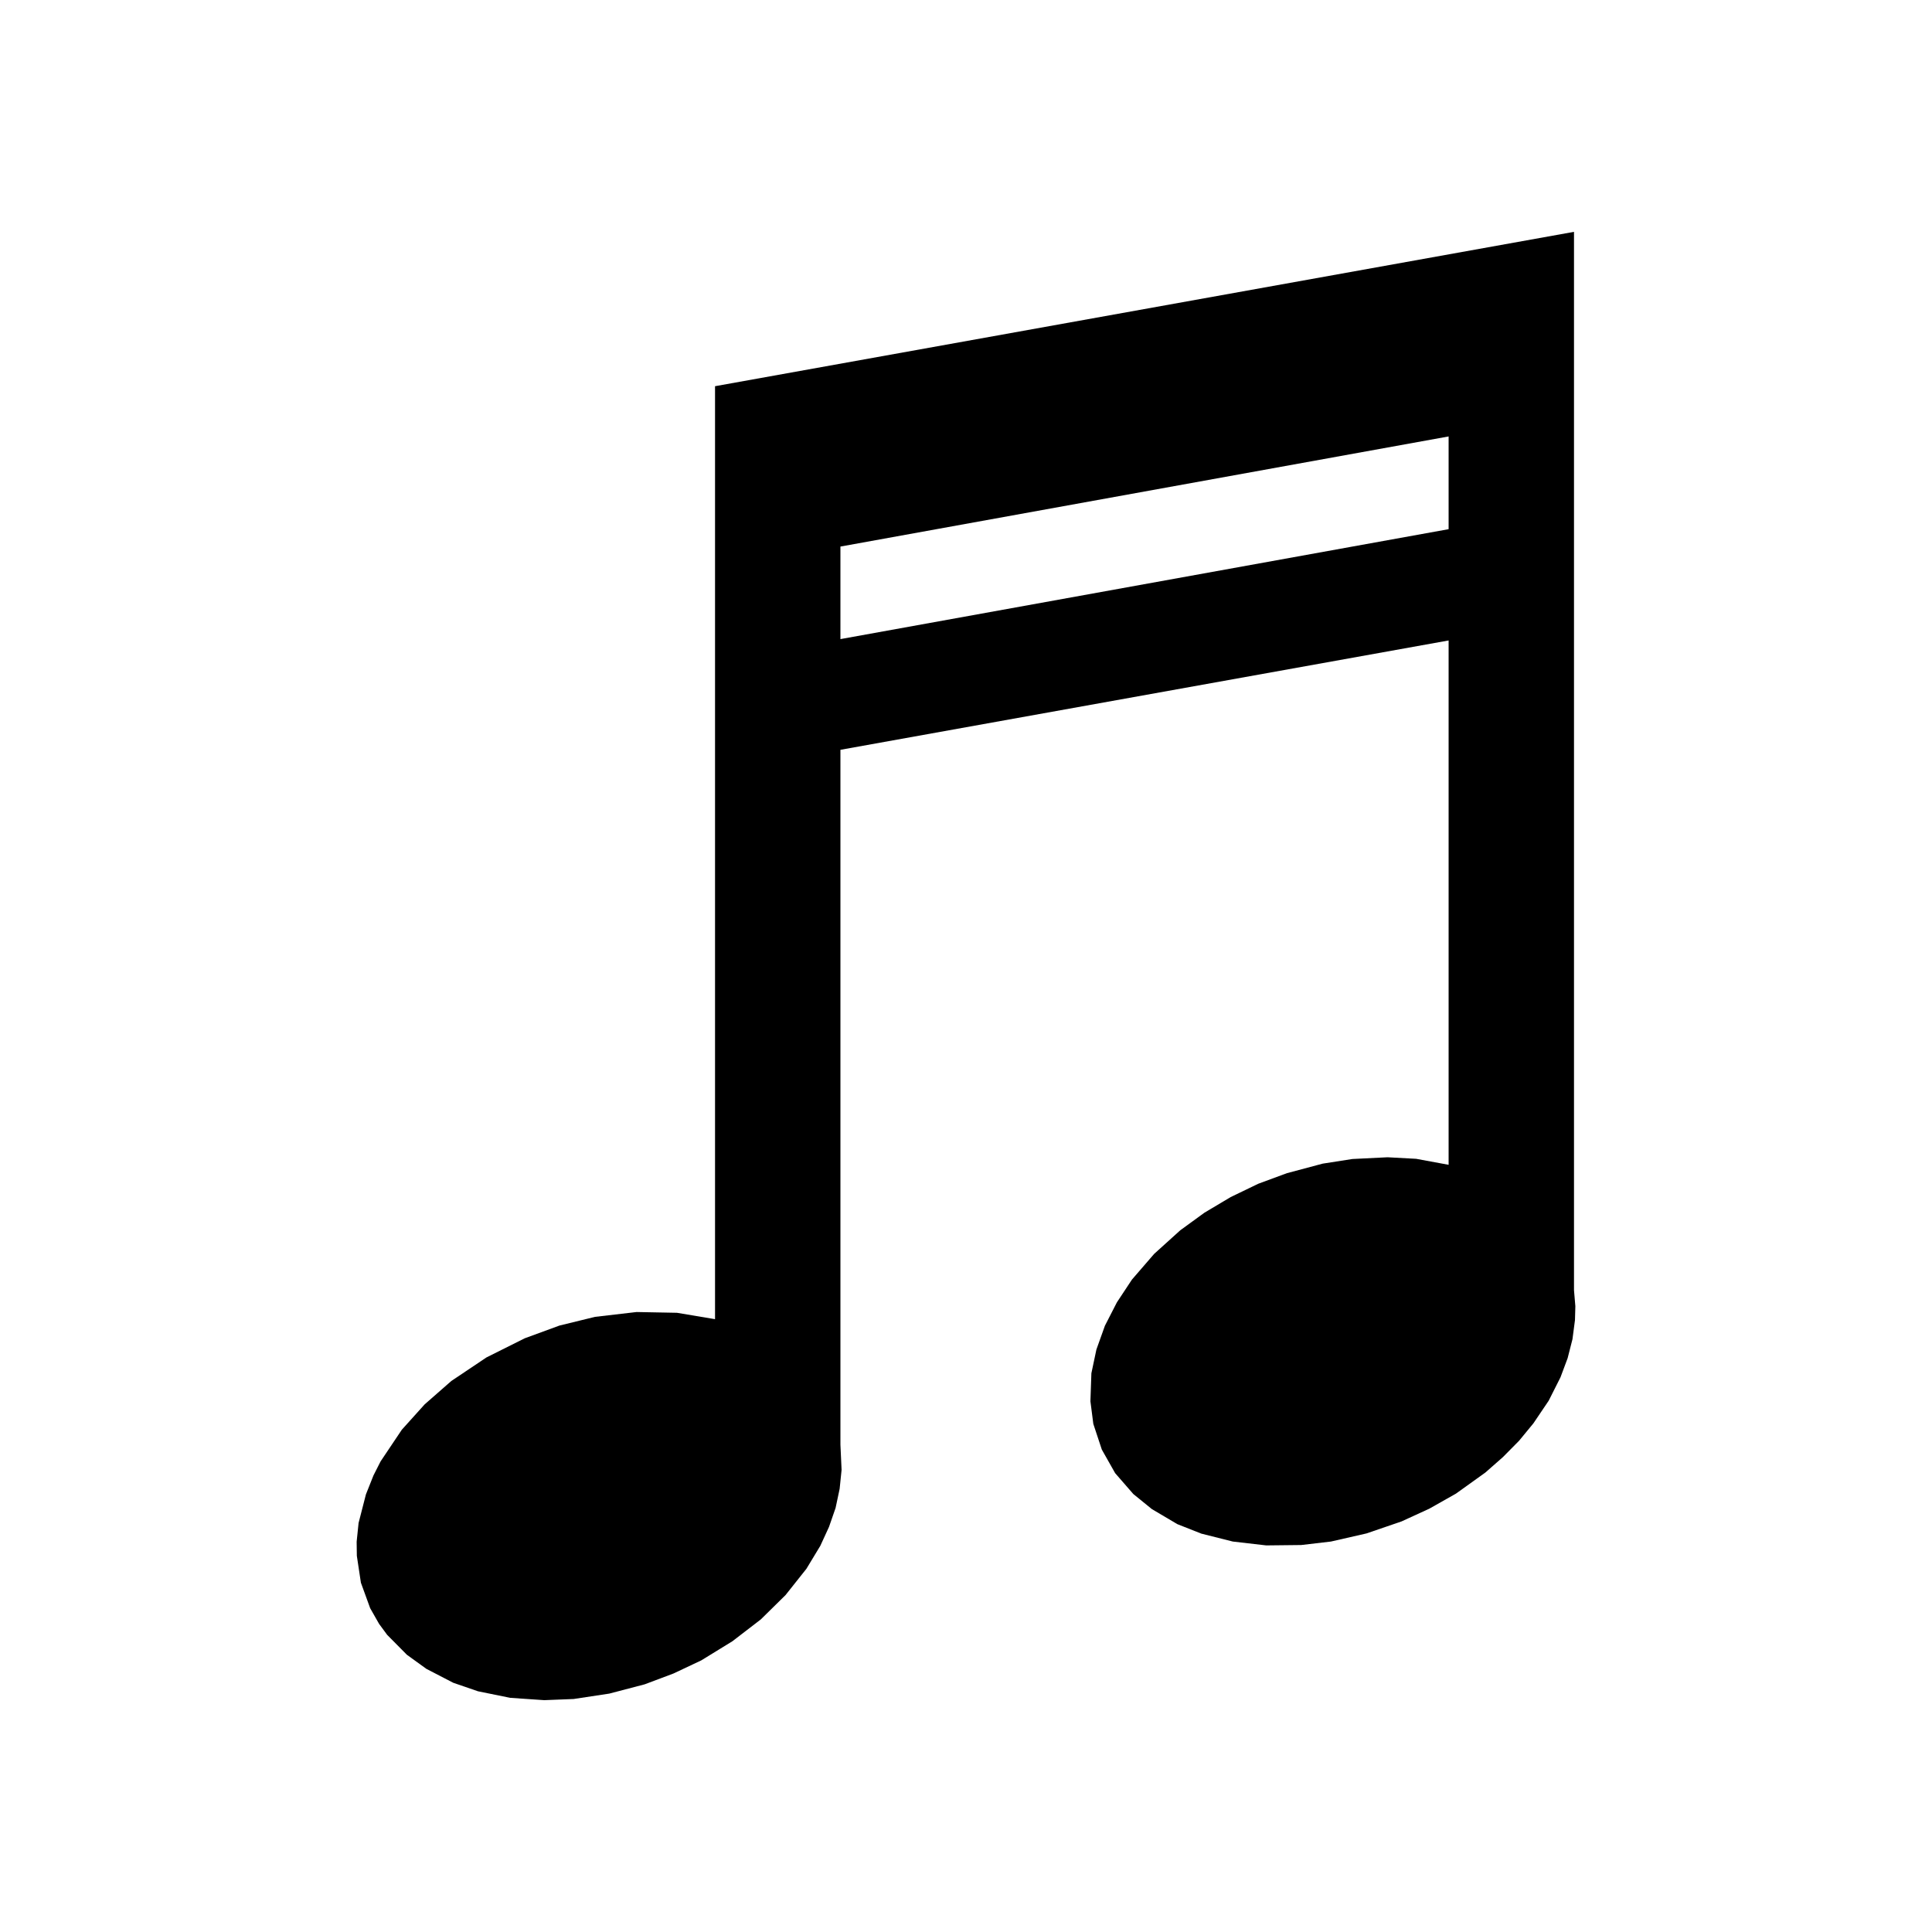
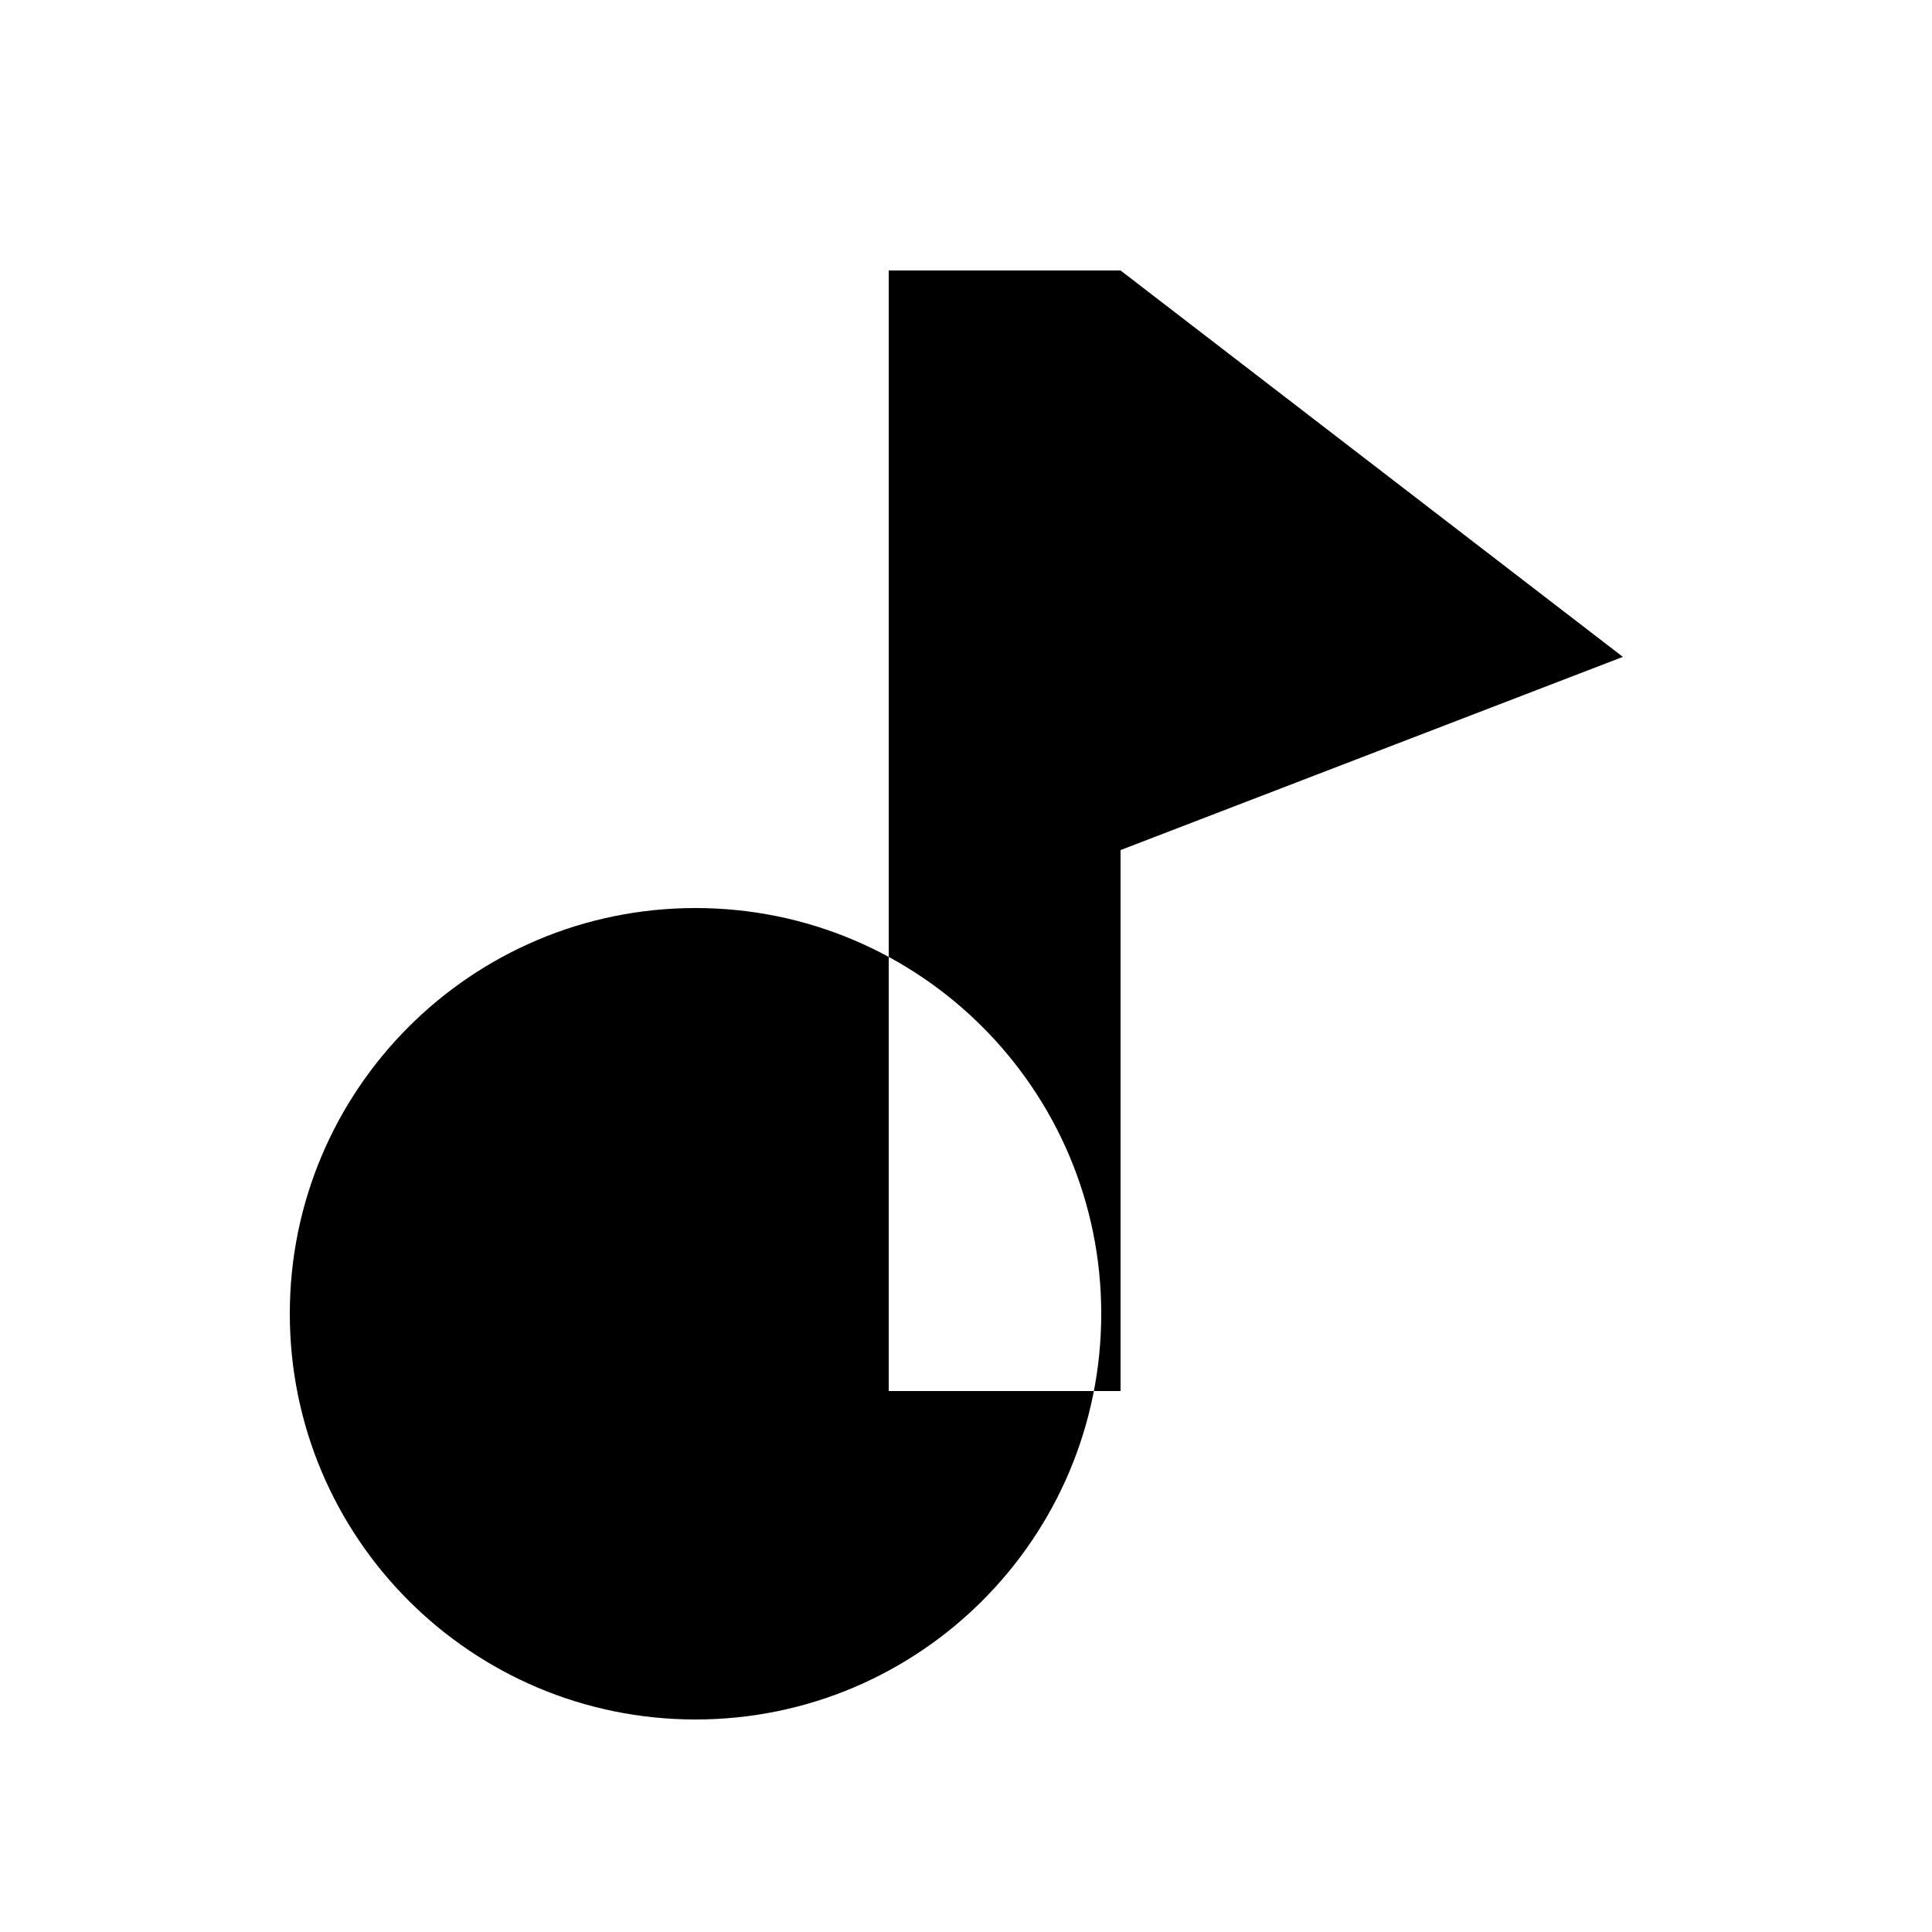
<svg xmlns="http://www.w3.org/2000/svg" width="100" height="100" viewBox="0 0 100 100" fill="none">
-   <path fill-rule="evenodd" clip-rule="evenodd" d="M37.01 19.99L37.01 68.28L35.04 67.95L32.95 67.91L30.80 68.16L28.96 68.61L27.16 69.27L25.18 70.26L23.36 71.48L21.98 72.69L20.80 74L19.70 75.64L19.33 76.37L18.94 77.35L18.56 78.83L18.46 79.80L18.47 80.53L18.68 81.92L19.16 83.24L19.62 84.05L20.04 84.62L21.06 85.65L22.07 86.38L23.46 87.10L24.74 87.54L26.41 87.88L28.17 88L29.69 87.94L31.54 87.66L33.37 87.18L34.86 86.62L36.30 85.94L37.91 84.95L39.38 83.82L40.66 82.56L41.74 81.20L42.46 80.01L42.91 79.03L43.25 78.05L43.46 77.06L43.56 76.08L43.50 74.77L43.50 38.81L74.98 33.15L74.98 60.29L73.30 59.98L71.82 59.90L70 59.99L68.46 60.23L66.62 60.72L65.13 61.27L63.70 61.96L62.34 62.77L61.09 63.68L59.74 64.90L58.59 66.23L57.81 67.41L57.19 68.62L56.75 69.85L56.49 71.08L56.44 72.53L56.59 73.70L57.03 75.03L57.72 76.25L58.66 77.33L59.62 78.11L60.94 78.89L62.18 79.38L63.81 79.79L65.54 79.99L67.35 79.97L68.89 79.79L70.73 79.37L72.54 78.75L73.98 78.09L75.36 77.31L76.88 76.22L77.79 75.42L78.63 74.57L79.37 73.67L80.16 72.50L80.77 71.29L81.14 70.30L81.39 69.32L81.52 68.33L81.54 67.61L81.47 66.78L81.47 12ZM74.98 22.59L74.98 27.39L43.50 33.08L43.50 28.29Z" fill="black" />
+   <path fill-rule="evenodd" clip-rule="evenodd" d="M15 68A21 21 0 1 0 57 68A21 21 0 1 0 15 68ZM46 14L58 14L58 72L46 72ZM58 14L84 34L58 44Z" fill="black" />
</svg>
